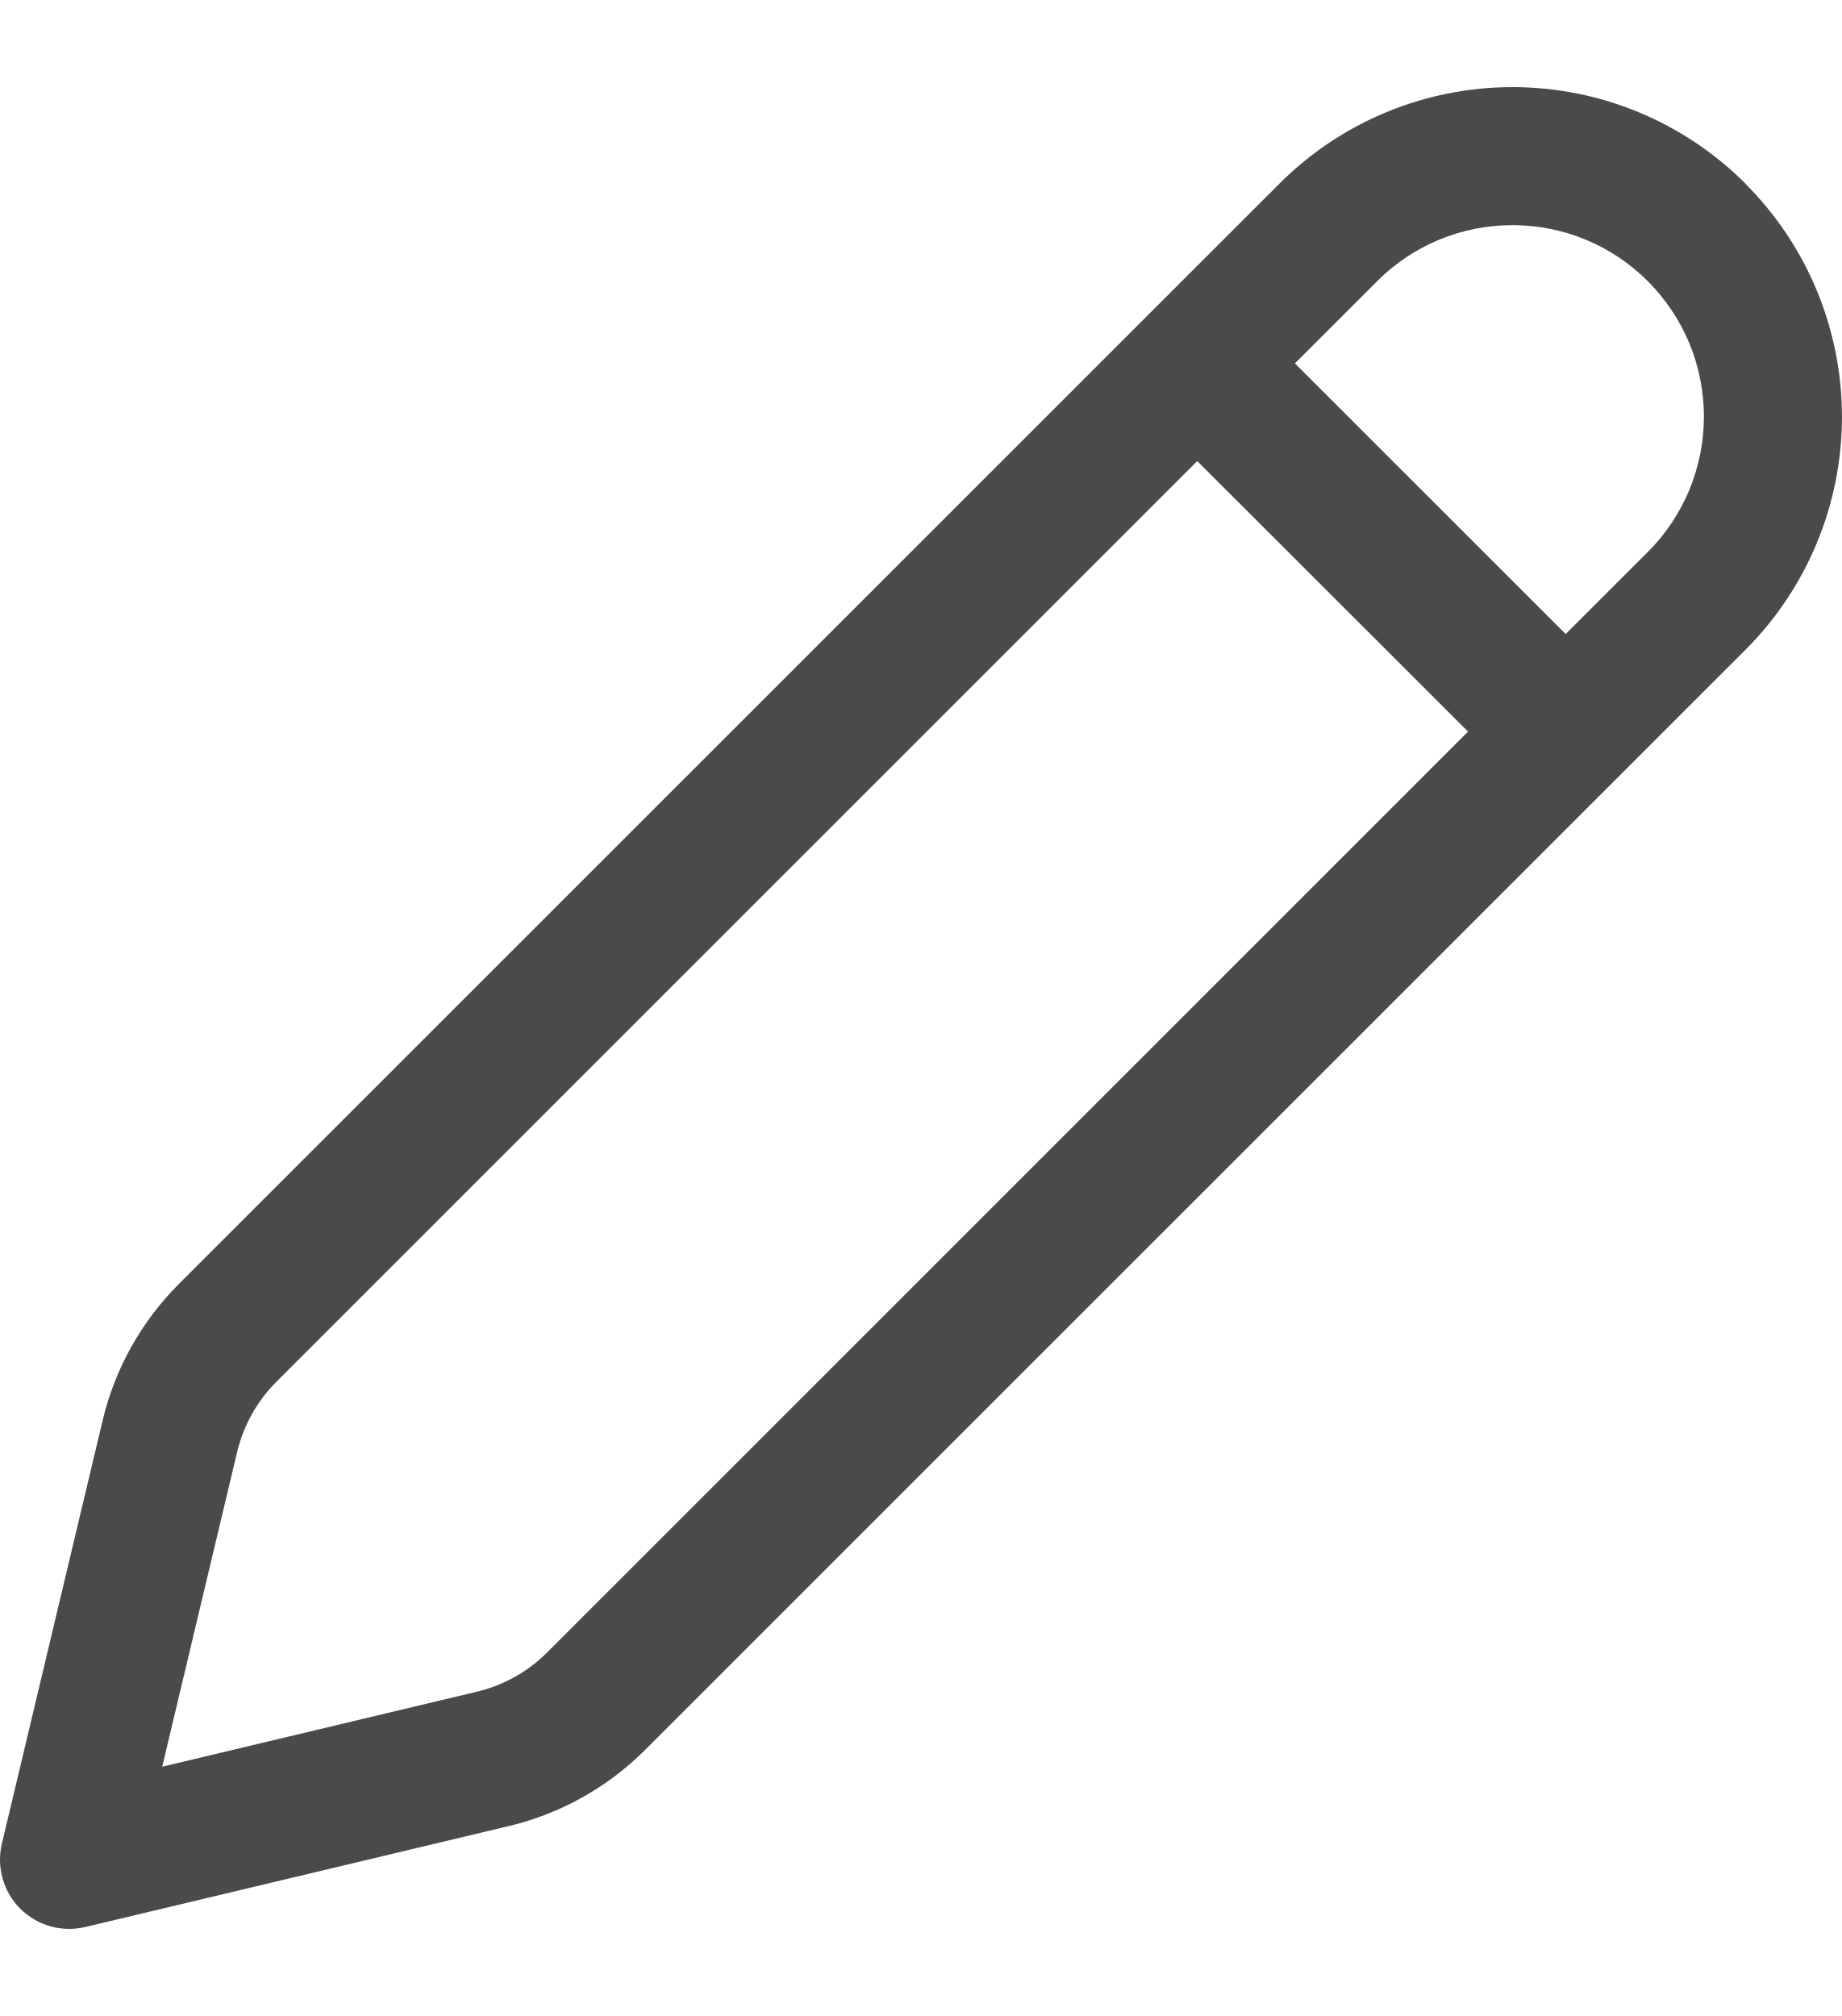
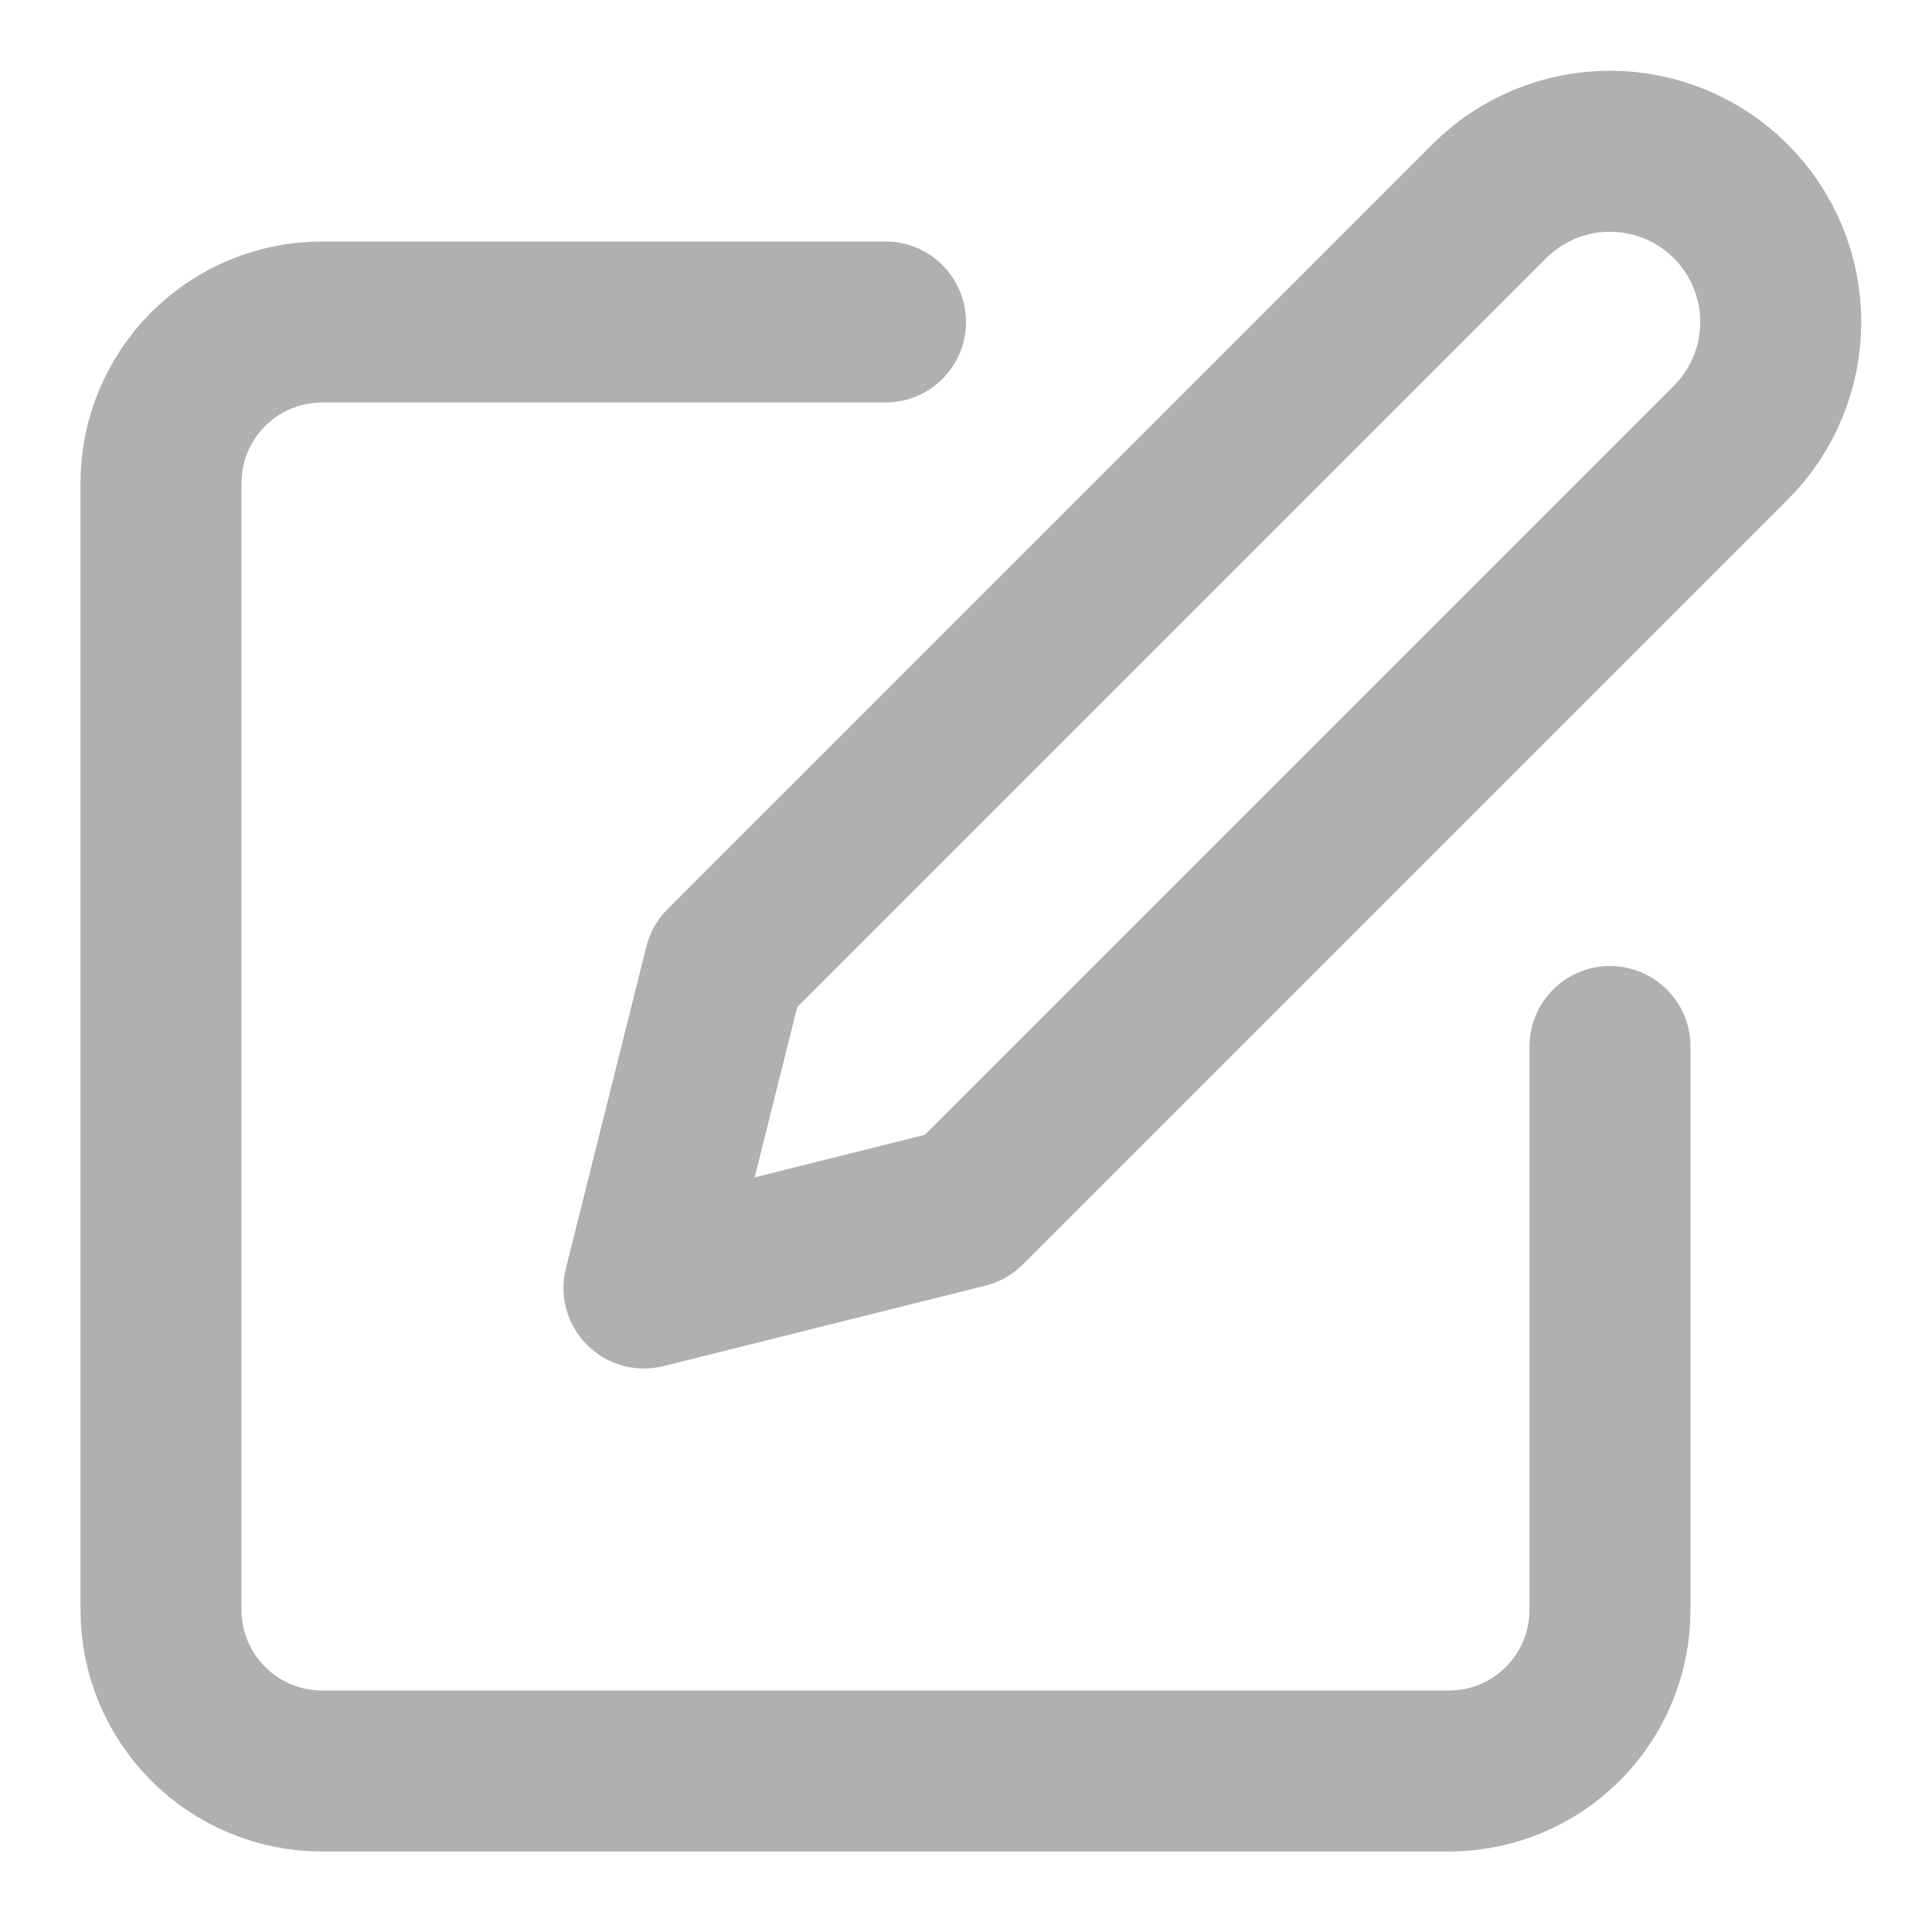
- <svg xmlns="http://www.w3.org/2000/svg" width="18.5" height="20.25" viewBox="0 0 18 18" fill="none">
-   <path d="M17.057 0.943C16.453 0.339 15.634 0 14.78 0C13.926 0 13.107 0.339 12.503 0.943L1.746 11.699C1.381 12.065 1.124 12.524 1.004 13.027L0.018 17.169C-0.008 17.281 -0.006 17.398 0.026 17.509C0.057 17.62 0.116 17.721 0.198 17.803C0.28 17.884 0.381 17.943 0.492 17.975C0.603 18.006 0.72 18.008 0.832 17.982L4.973 16.995C5.476 16.875 5.936 16.618 6.302 16.253L17.057 5.499C17.661 4.895 18 4.076 18 3.222C18 2.368 17.661 1.549 17.057 0.945V0.943ZM13.457 1.897C13.631 1.723 13.837 1.585 14.064 1.491C14.291 1.397 14.534 1.349 14.78 1.349C15.026 1.349 15.269 1.397 15.496 1.491C15.723 1.585 15.929 1.723 16.103 1.897C16.277 2.071 16.414 2.277 16.509 2.504C16.602 2.731 16.651 2.974 16.651 3.22C16.651 3.466 16.602 3.709 16.509 3.936C16.414 4.163 16.277 4.369 16.103 4.543L15.3 5.345L12.654 2.7L13.457 1.898V1.897ZM11.7 3.655L14.346 6.299L5.346 15.299C5.157 15.488 4.92 15.62 4.66 15.682L1.585 16.415L2.317 13.341C2.379 13.08 2.512 12.842 2.701 12.653L11.7 3.654V3.655Z" fill="#4A4A4A" />
+ <svg xmlns="http://www.w3.org/2000/svg" width="24" height="24" viewBox="0 0 24 24" fill="none">
+   <path d="M11 4H4C3.47 4 2.961 4.211 2.586 4.586C2.211 4.961 2 5.47 2 6V20C2 20.53 2.211 21.039 2.586 21.414C2.961 21.789 3.47 22 4 22H18C18.53 22 19.039 21.789 19.414 21.414C19.789 21.039 20 20.53 20 20V13" stroke="#B0B0B0" stroke-width="2" stroke-linecap="round" stroke-linejoin="round" />
+   <path d="M18.5 2.5C18.898 2.102 19.437 1.879 20 1.879C20.563 1.879 21.102 2.102 21.5 2.5C21.898 2.898 22.121 3.437 22.121 4C22.121 4.563 21.898 5.102 21.5 5.5L12 15L8 16L9 12L18.5 2.5Z" stroke="#B0B0B0" stroke-width="2" stroke-linecap="round" stroke-linejoin="round" />
</svg>
